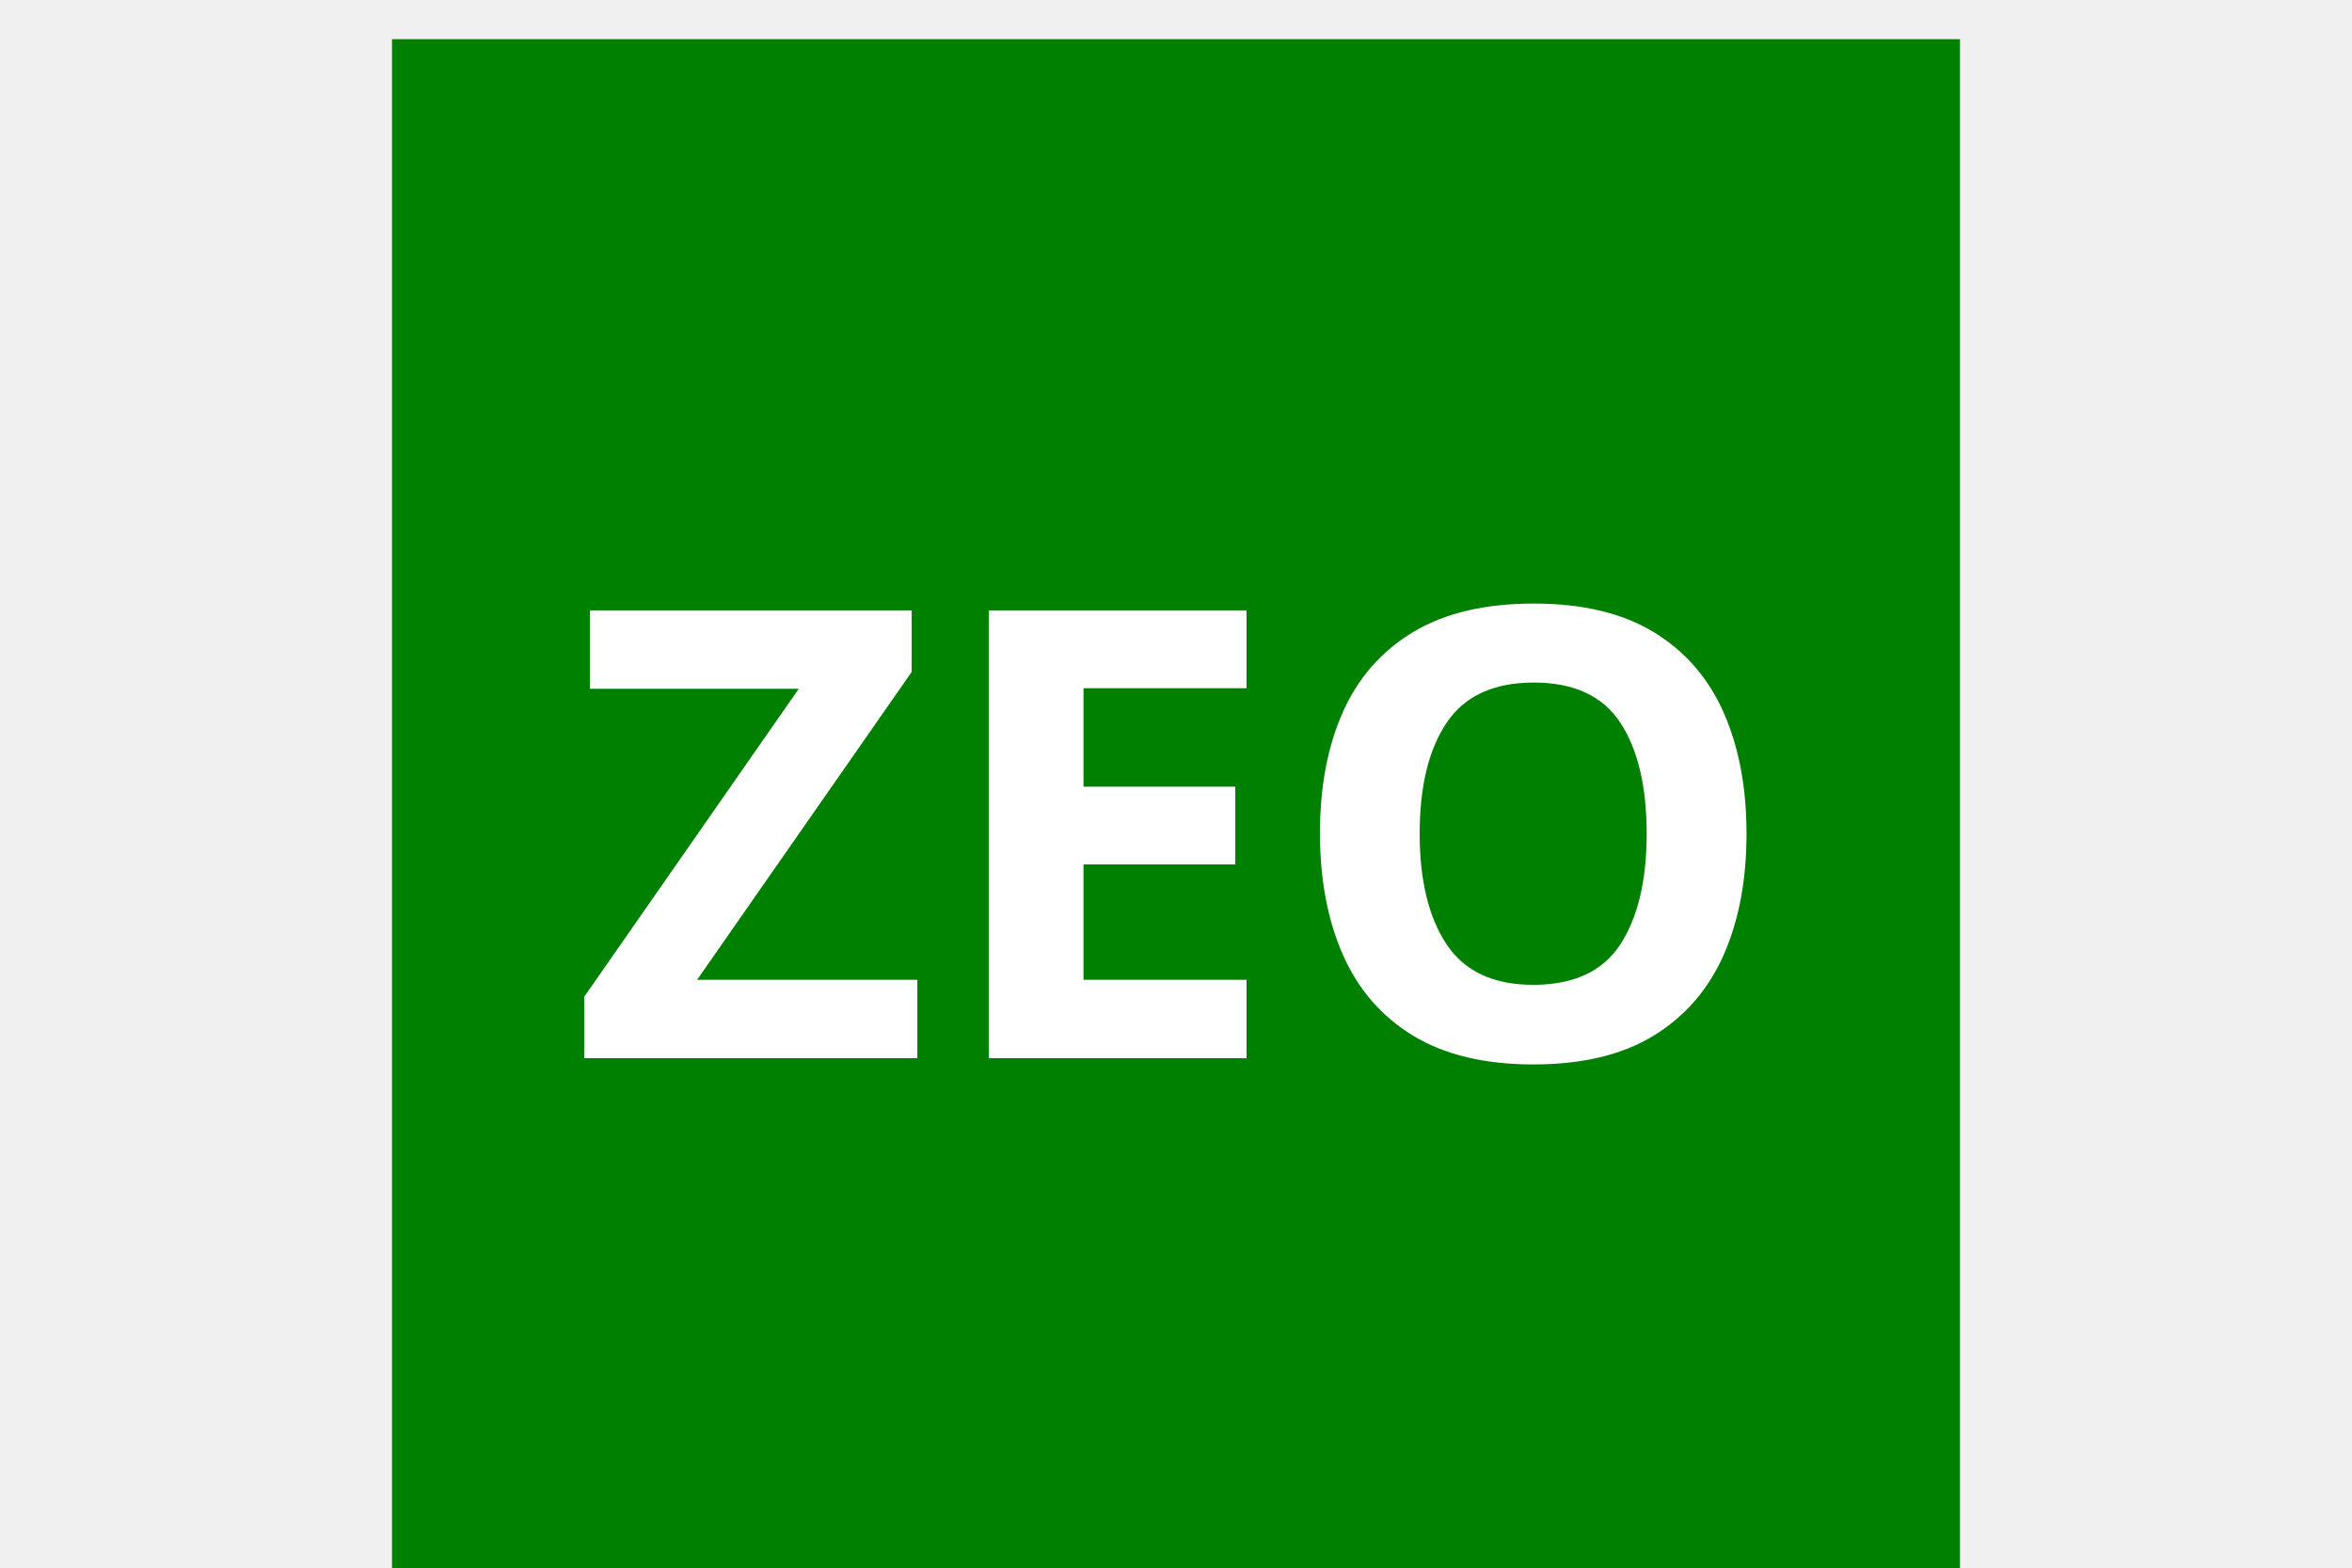
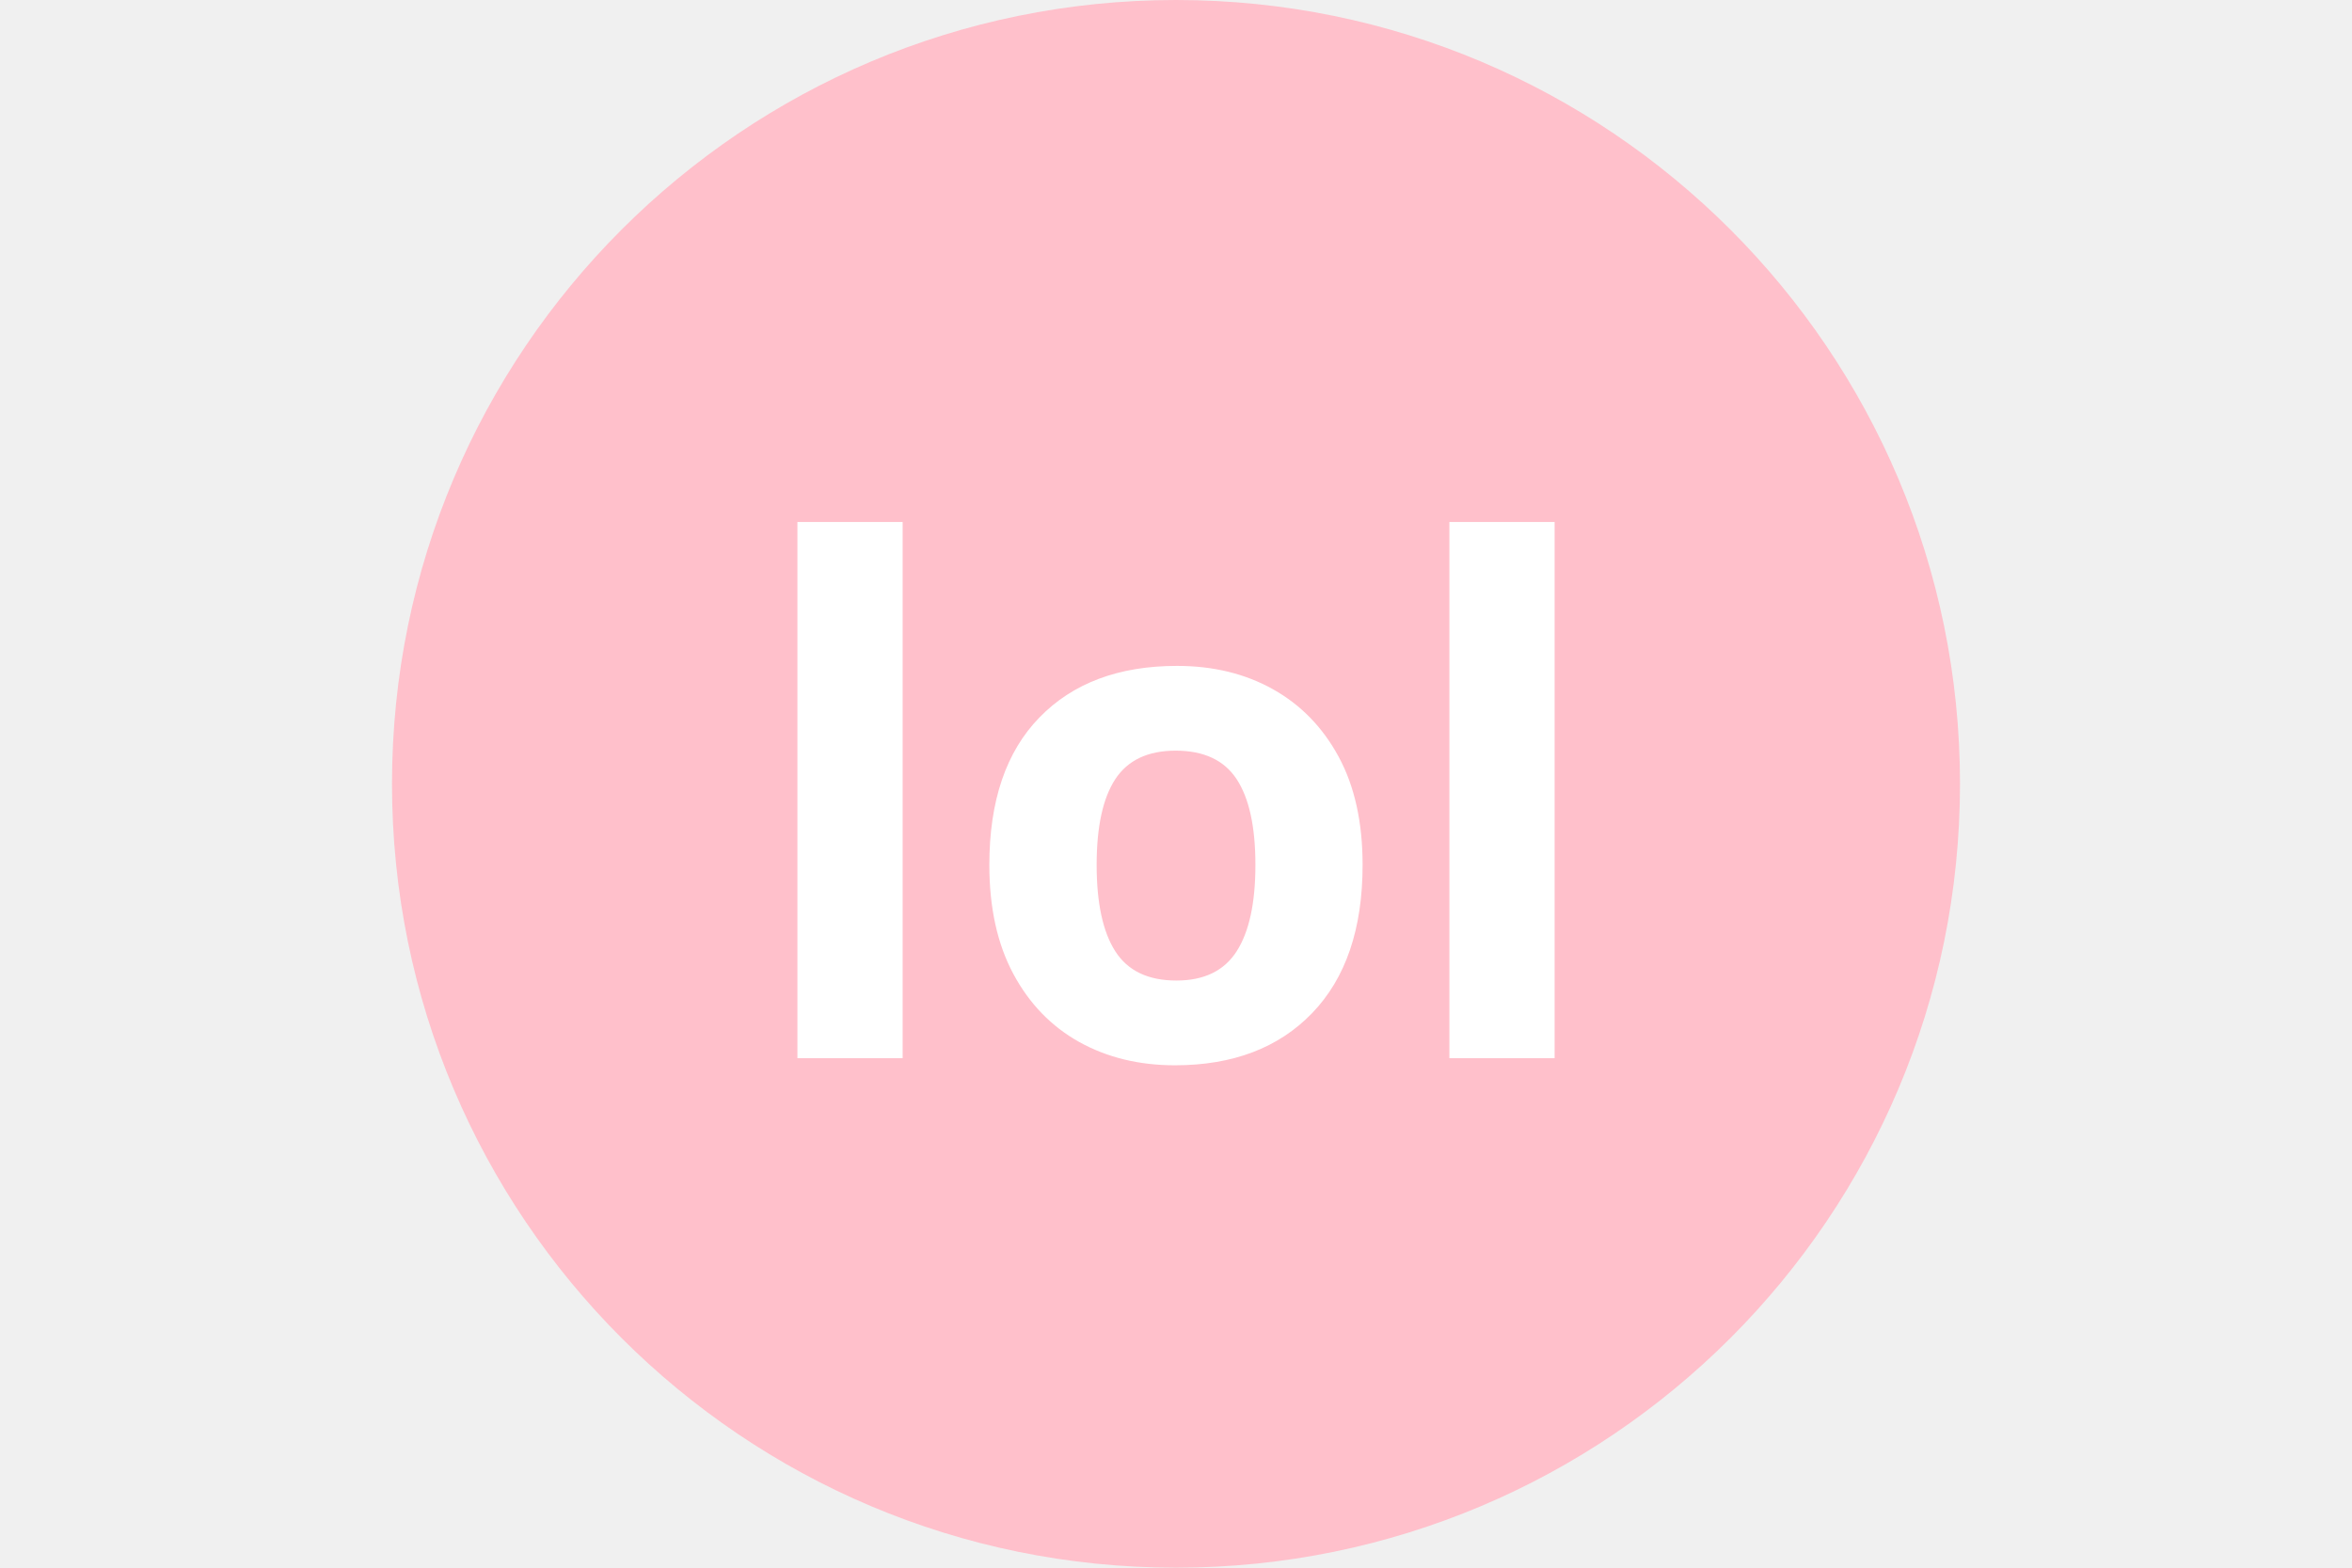
<svg xmlns="http://www.w3.org/2000/svg" width="300" height="200" version="1.1">
-   <rect x="50" y="5" width="200" height="200" fill="green" />
-   <text font-family="impact" font-weight="bold" x="150" y="135" font-size="80" text-anchor="middle" fill="white">ZEO</text>
+   <circle cx="150" cy="100" r="100" fill="pink" />
+   <text font-family="impact" font-weight="bold" x="150" y="135" font-size="90" text-anchor="middle" fill="white">lol</text>
</svg>
